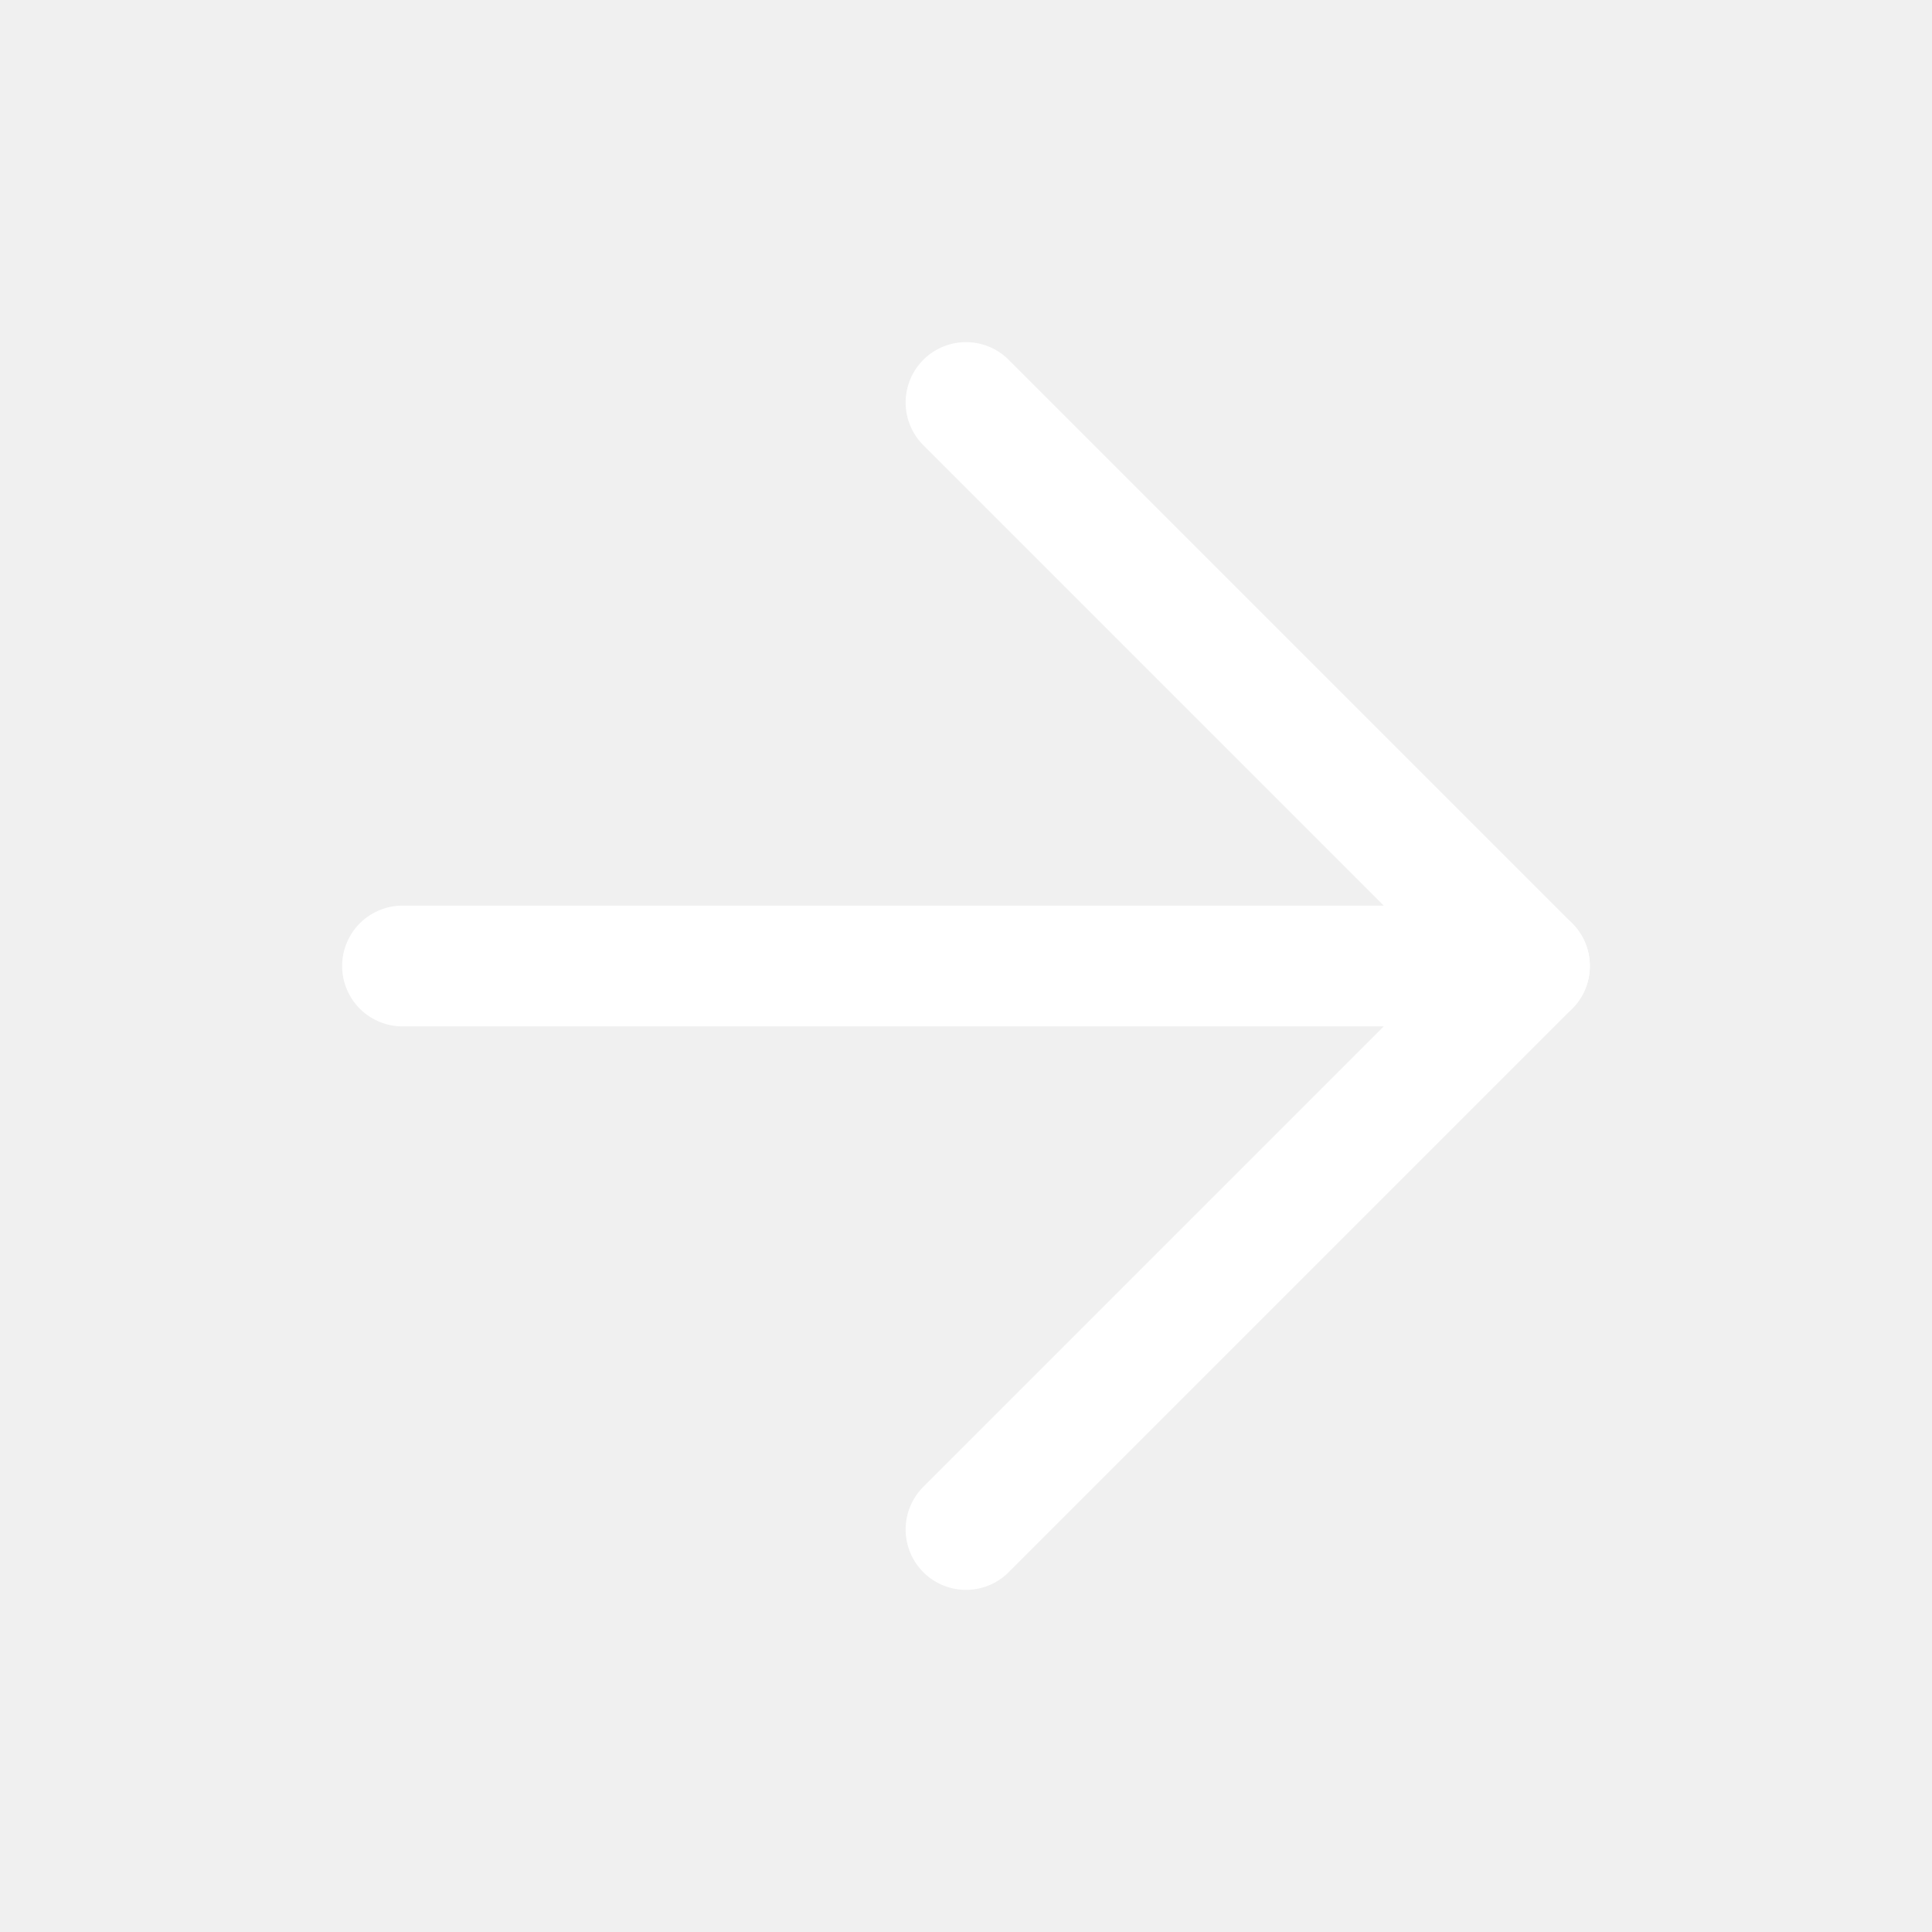
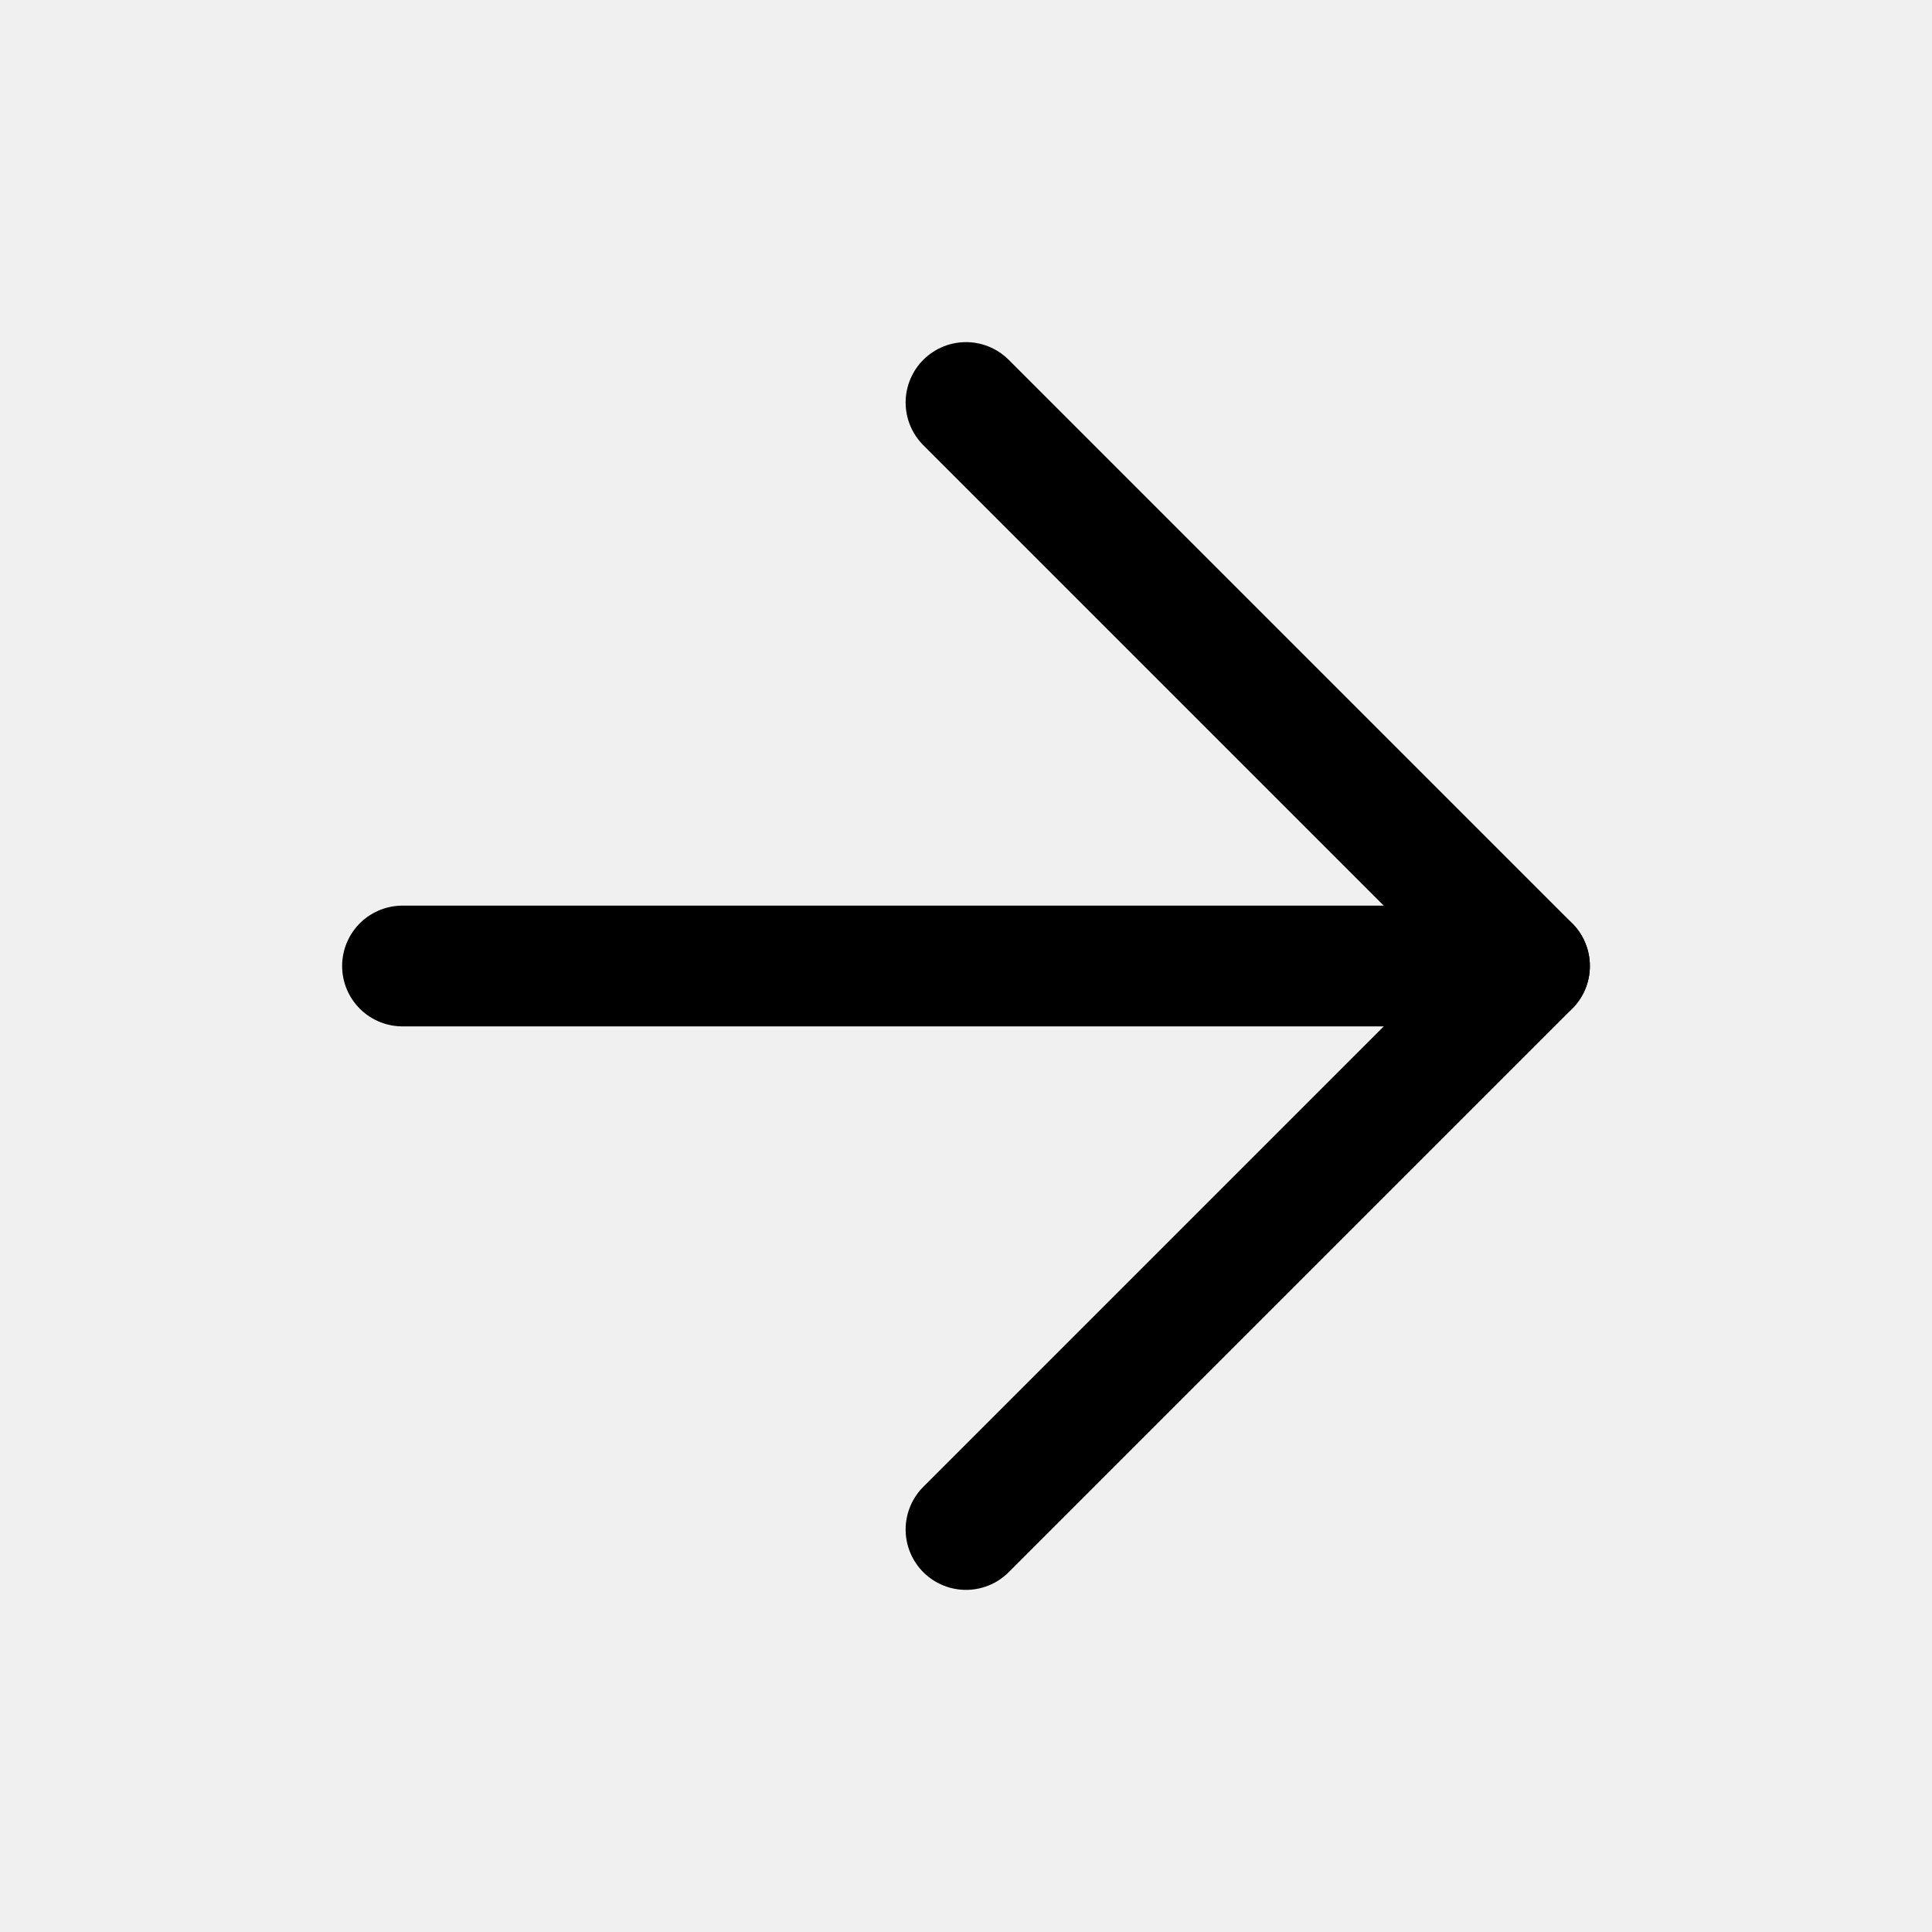
<svg xmlns="http://www.w3.org/2000/svg" width="24" height="24" viewBox="0 0 24 24" fill="none">
-   <path d="M5 12H19" stroke="white" stroke-width="1.5" stroke-linecap="round" stroke-linejoin="round" />
-   <path d="M12 5L19 12L12 19" stroke="white" stroke-width="1.5" stroke-linecap="round" stroke-linejoin="round" />
+   <path d="M5 12H19" stroke="currentColor" stroke-width="1.5" stroke-linecap="round" stroke-linejoin="round" />
+   <path d="M12 5L19 12L12 19" stroke="currentColor" stroke-width="1.5" stroke-linecap="round" stroke-linejoin="round" />
</svg>
